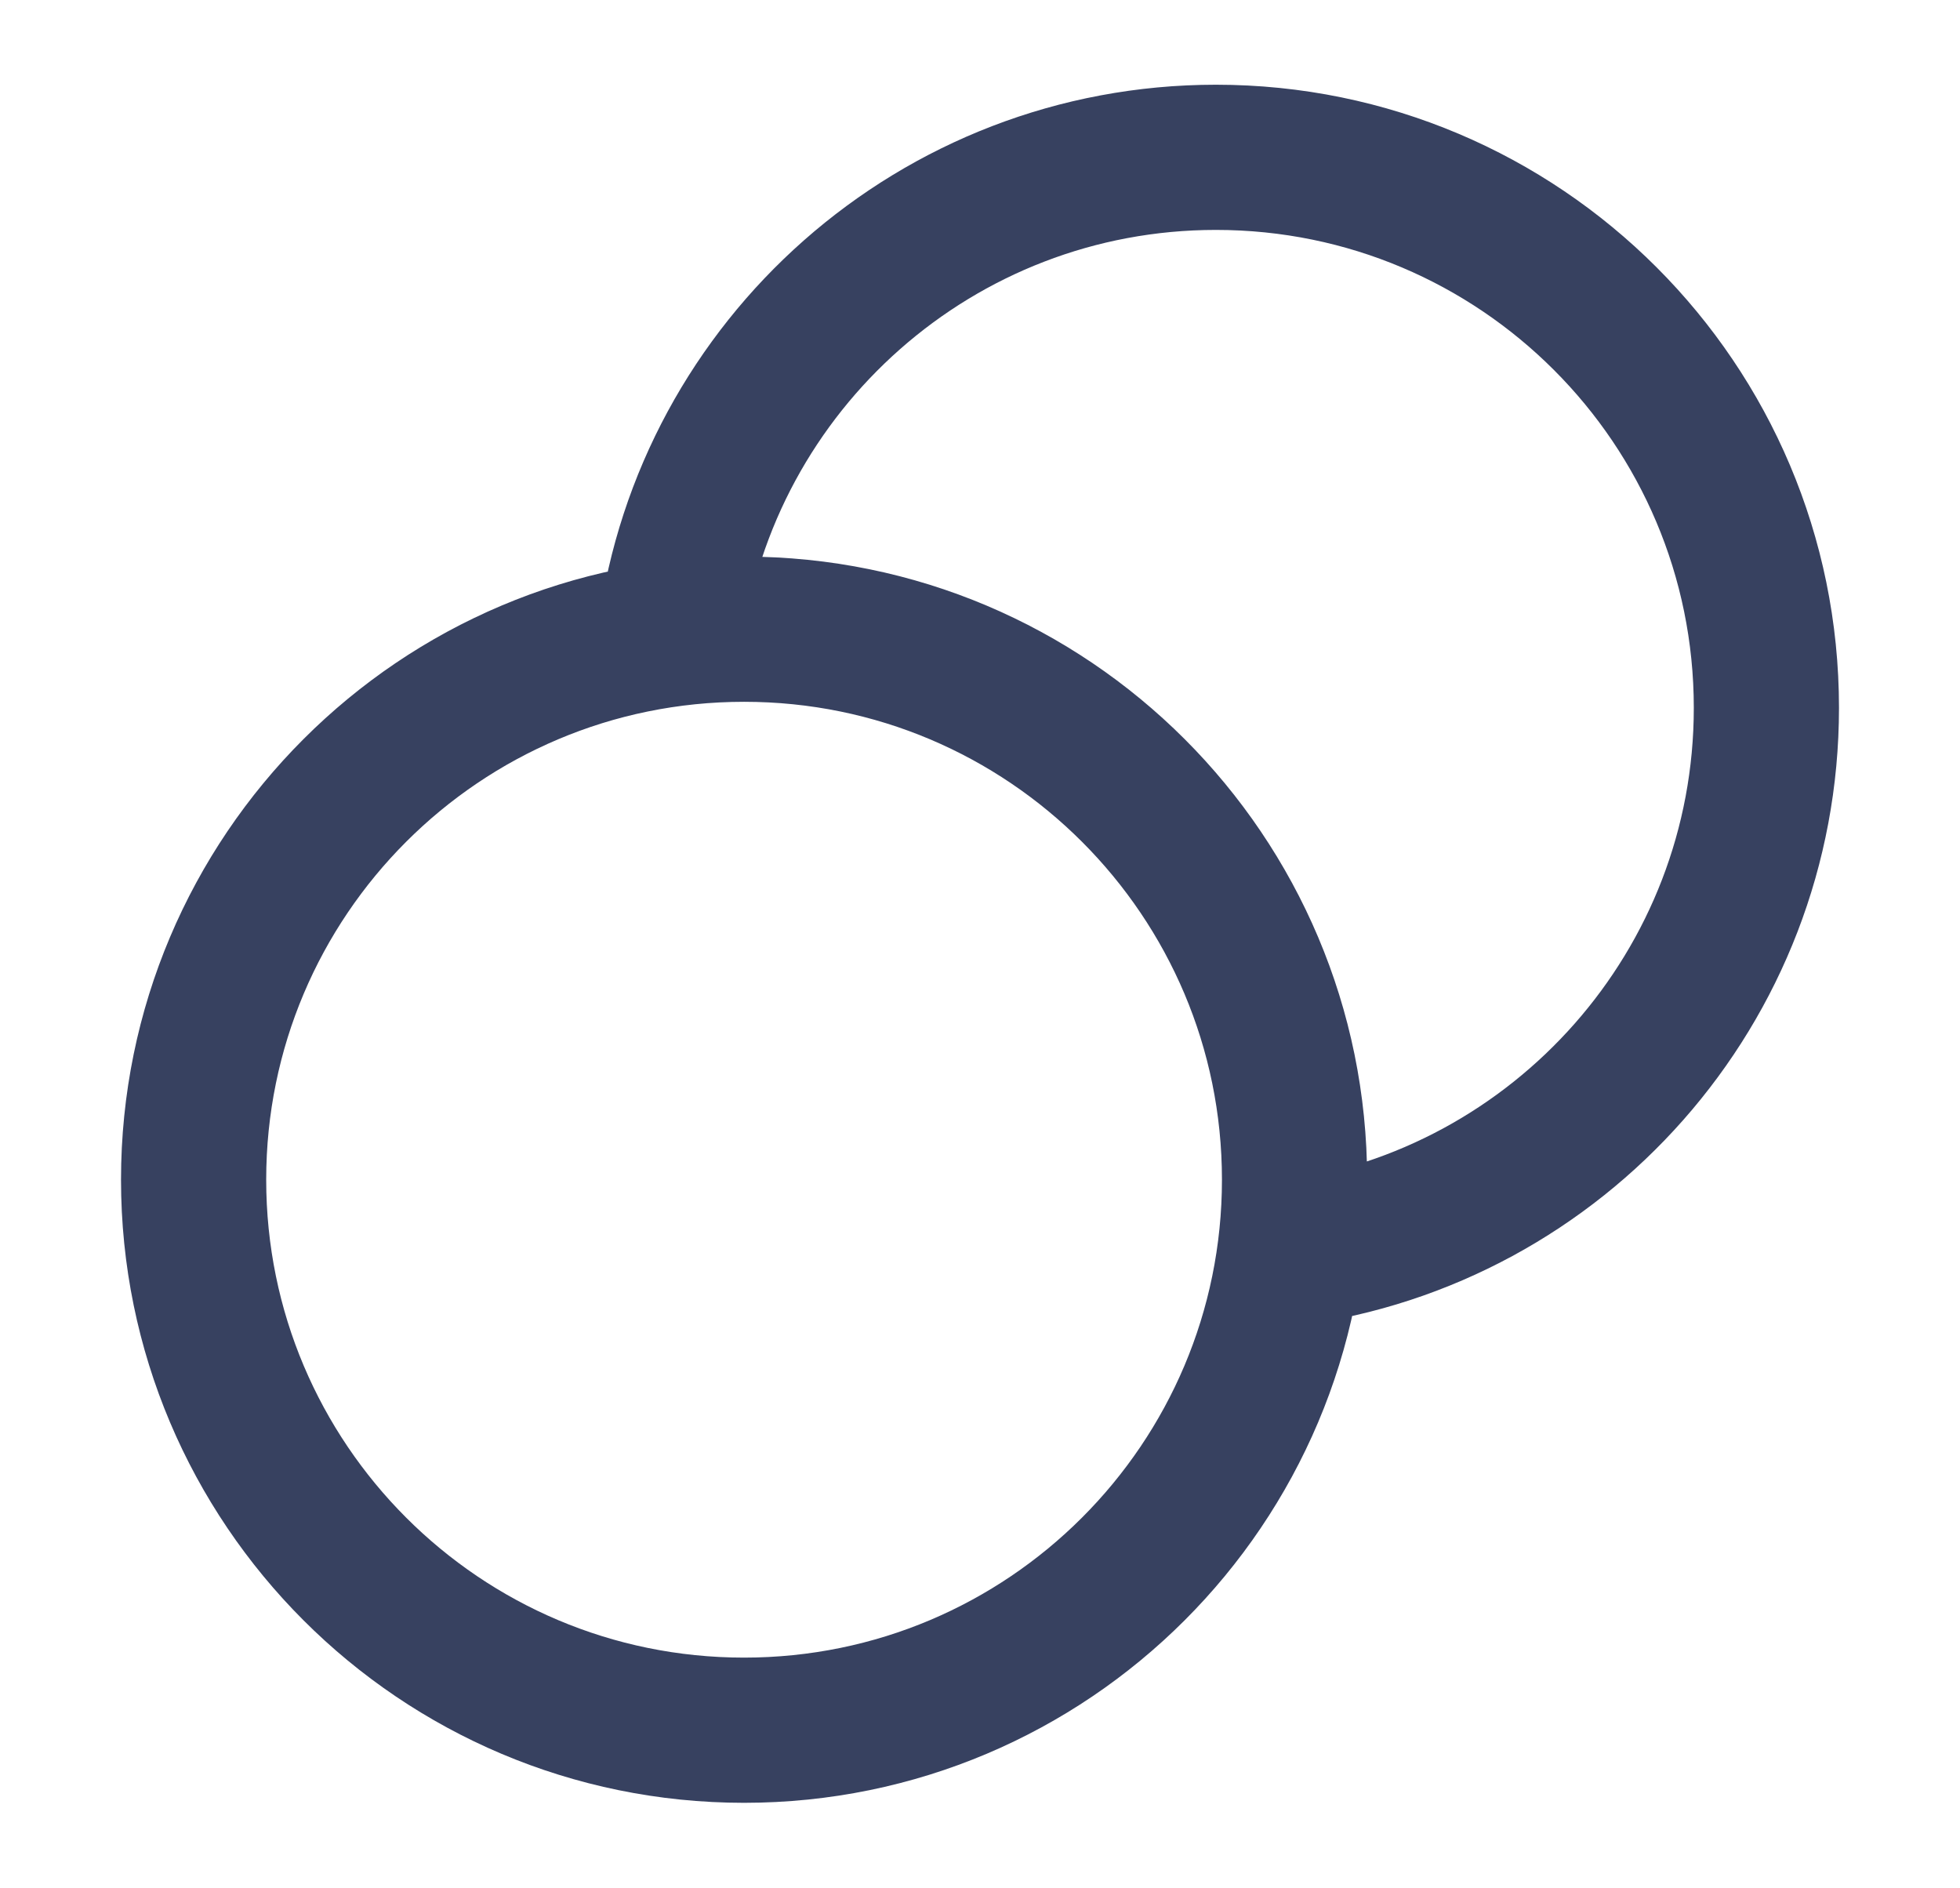
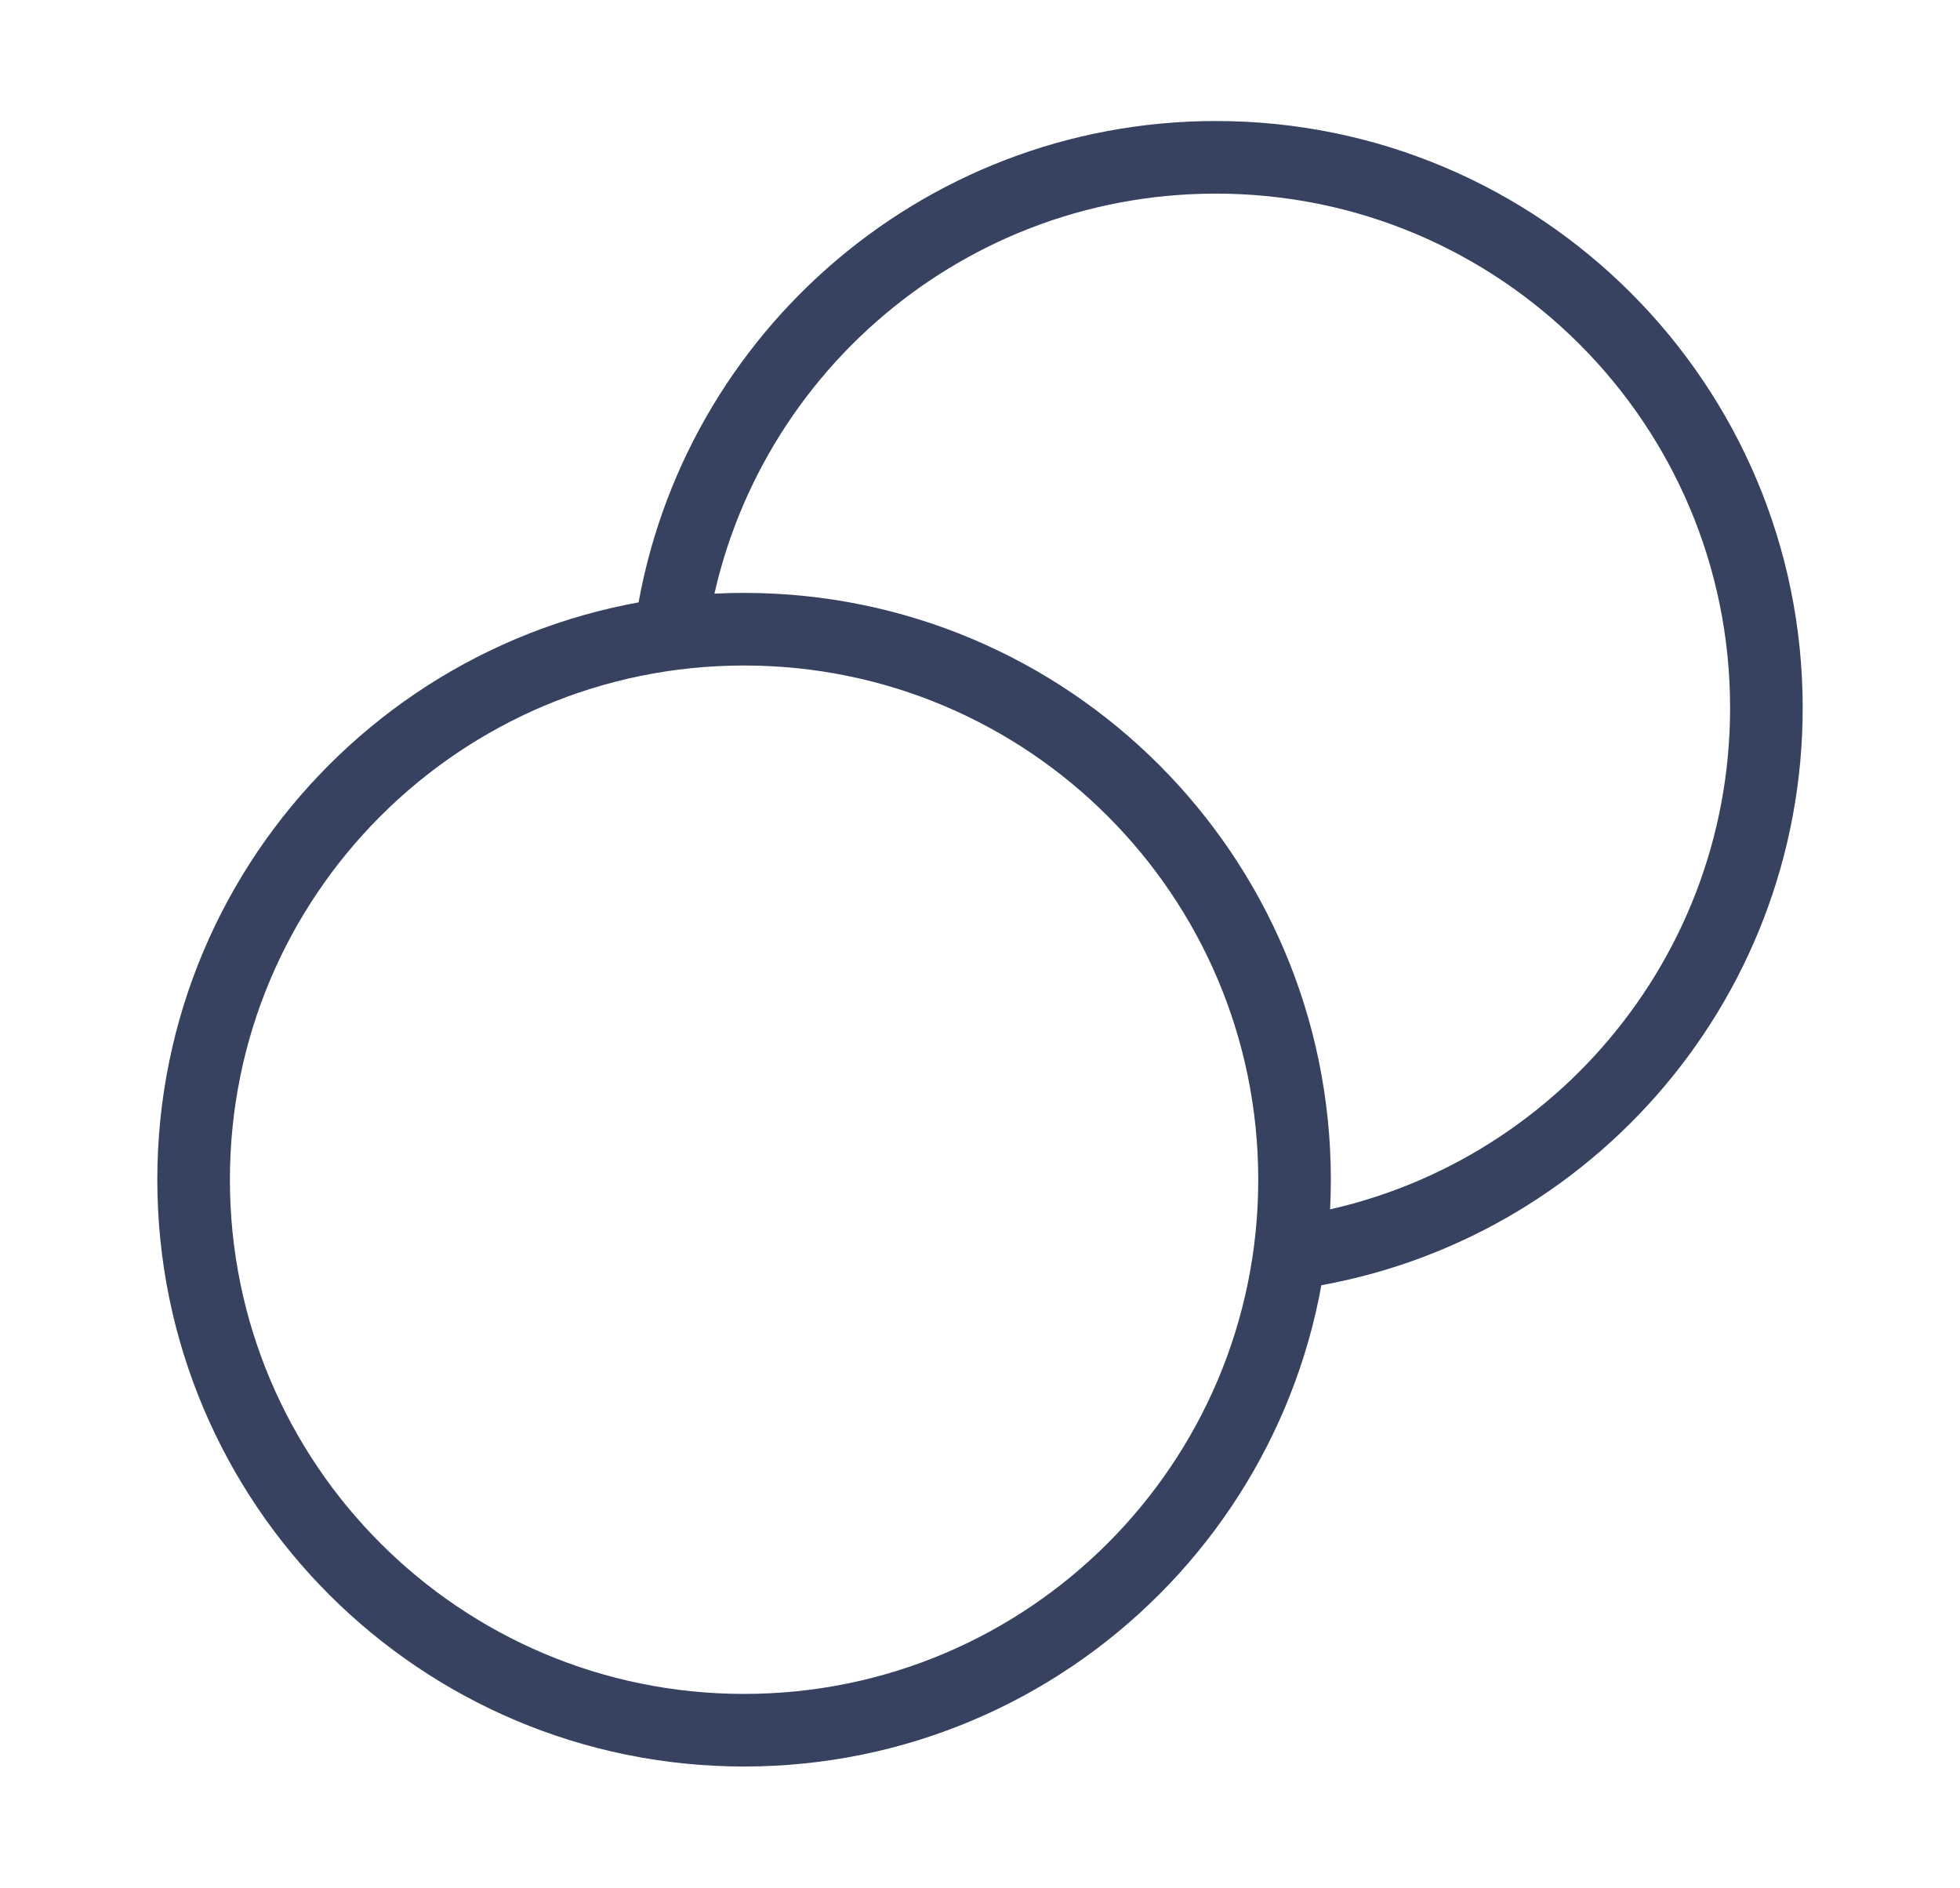
<svg xmlns="http://www.w3.org/2000/svg" width="27" height="26" viewBox="0 0 27 26" fill="none">
-   <path d="M17.766 17.266C21.474 16.77 24.333 13.594 24.333 9.75C24.333 5.562 20.938 2.167 16.75 2.167C12.906 2.167 9.731 5.026 9.234 8.734M17.833 16.25C17.833 20.438 14.438 23.833 10.25 23.833C6.062 23.833 2.667 20.438 2.667 16.25C2.667 12.062 6.062 8.667 10.25 8.667C14.438 8.667 17.833 12.062 17.833 16.25Z" stroke="#374160" stroke-width="2" stroke-linecap="round" stroke-linejoin="round" />
+   <path d="M17.766 17.266C21.474 16.77 24.333 13.594 24.333 9.75C24.333 5.562 20.938 2.167 16.75 2.167C12.906 2.167 9.731 5.026 9.234 8.734M17.833 16.25C17.833 20.438 14.438 23.833 10.25 23.833C6.062 23.833 2.667 20.438 2.667 16.25C2.667 12.062 6.062 8.667 10.25 8.667C14.438 8.667 17.833 12.062 17.833 16.25Z" stroke="#374160" strokeWidth="2" strokeLinecap="round" strokeLinejoin="round" />
</svg>
